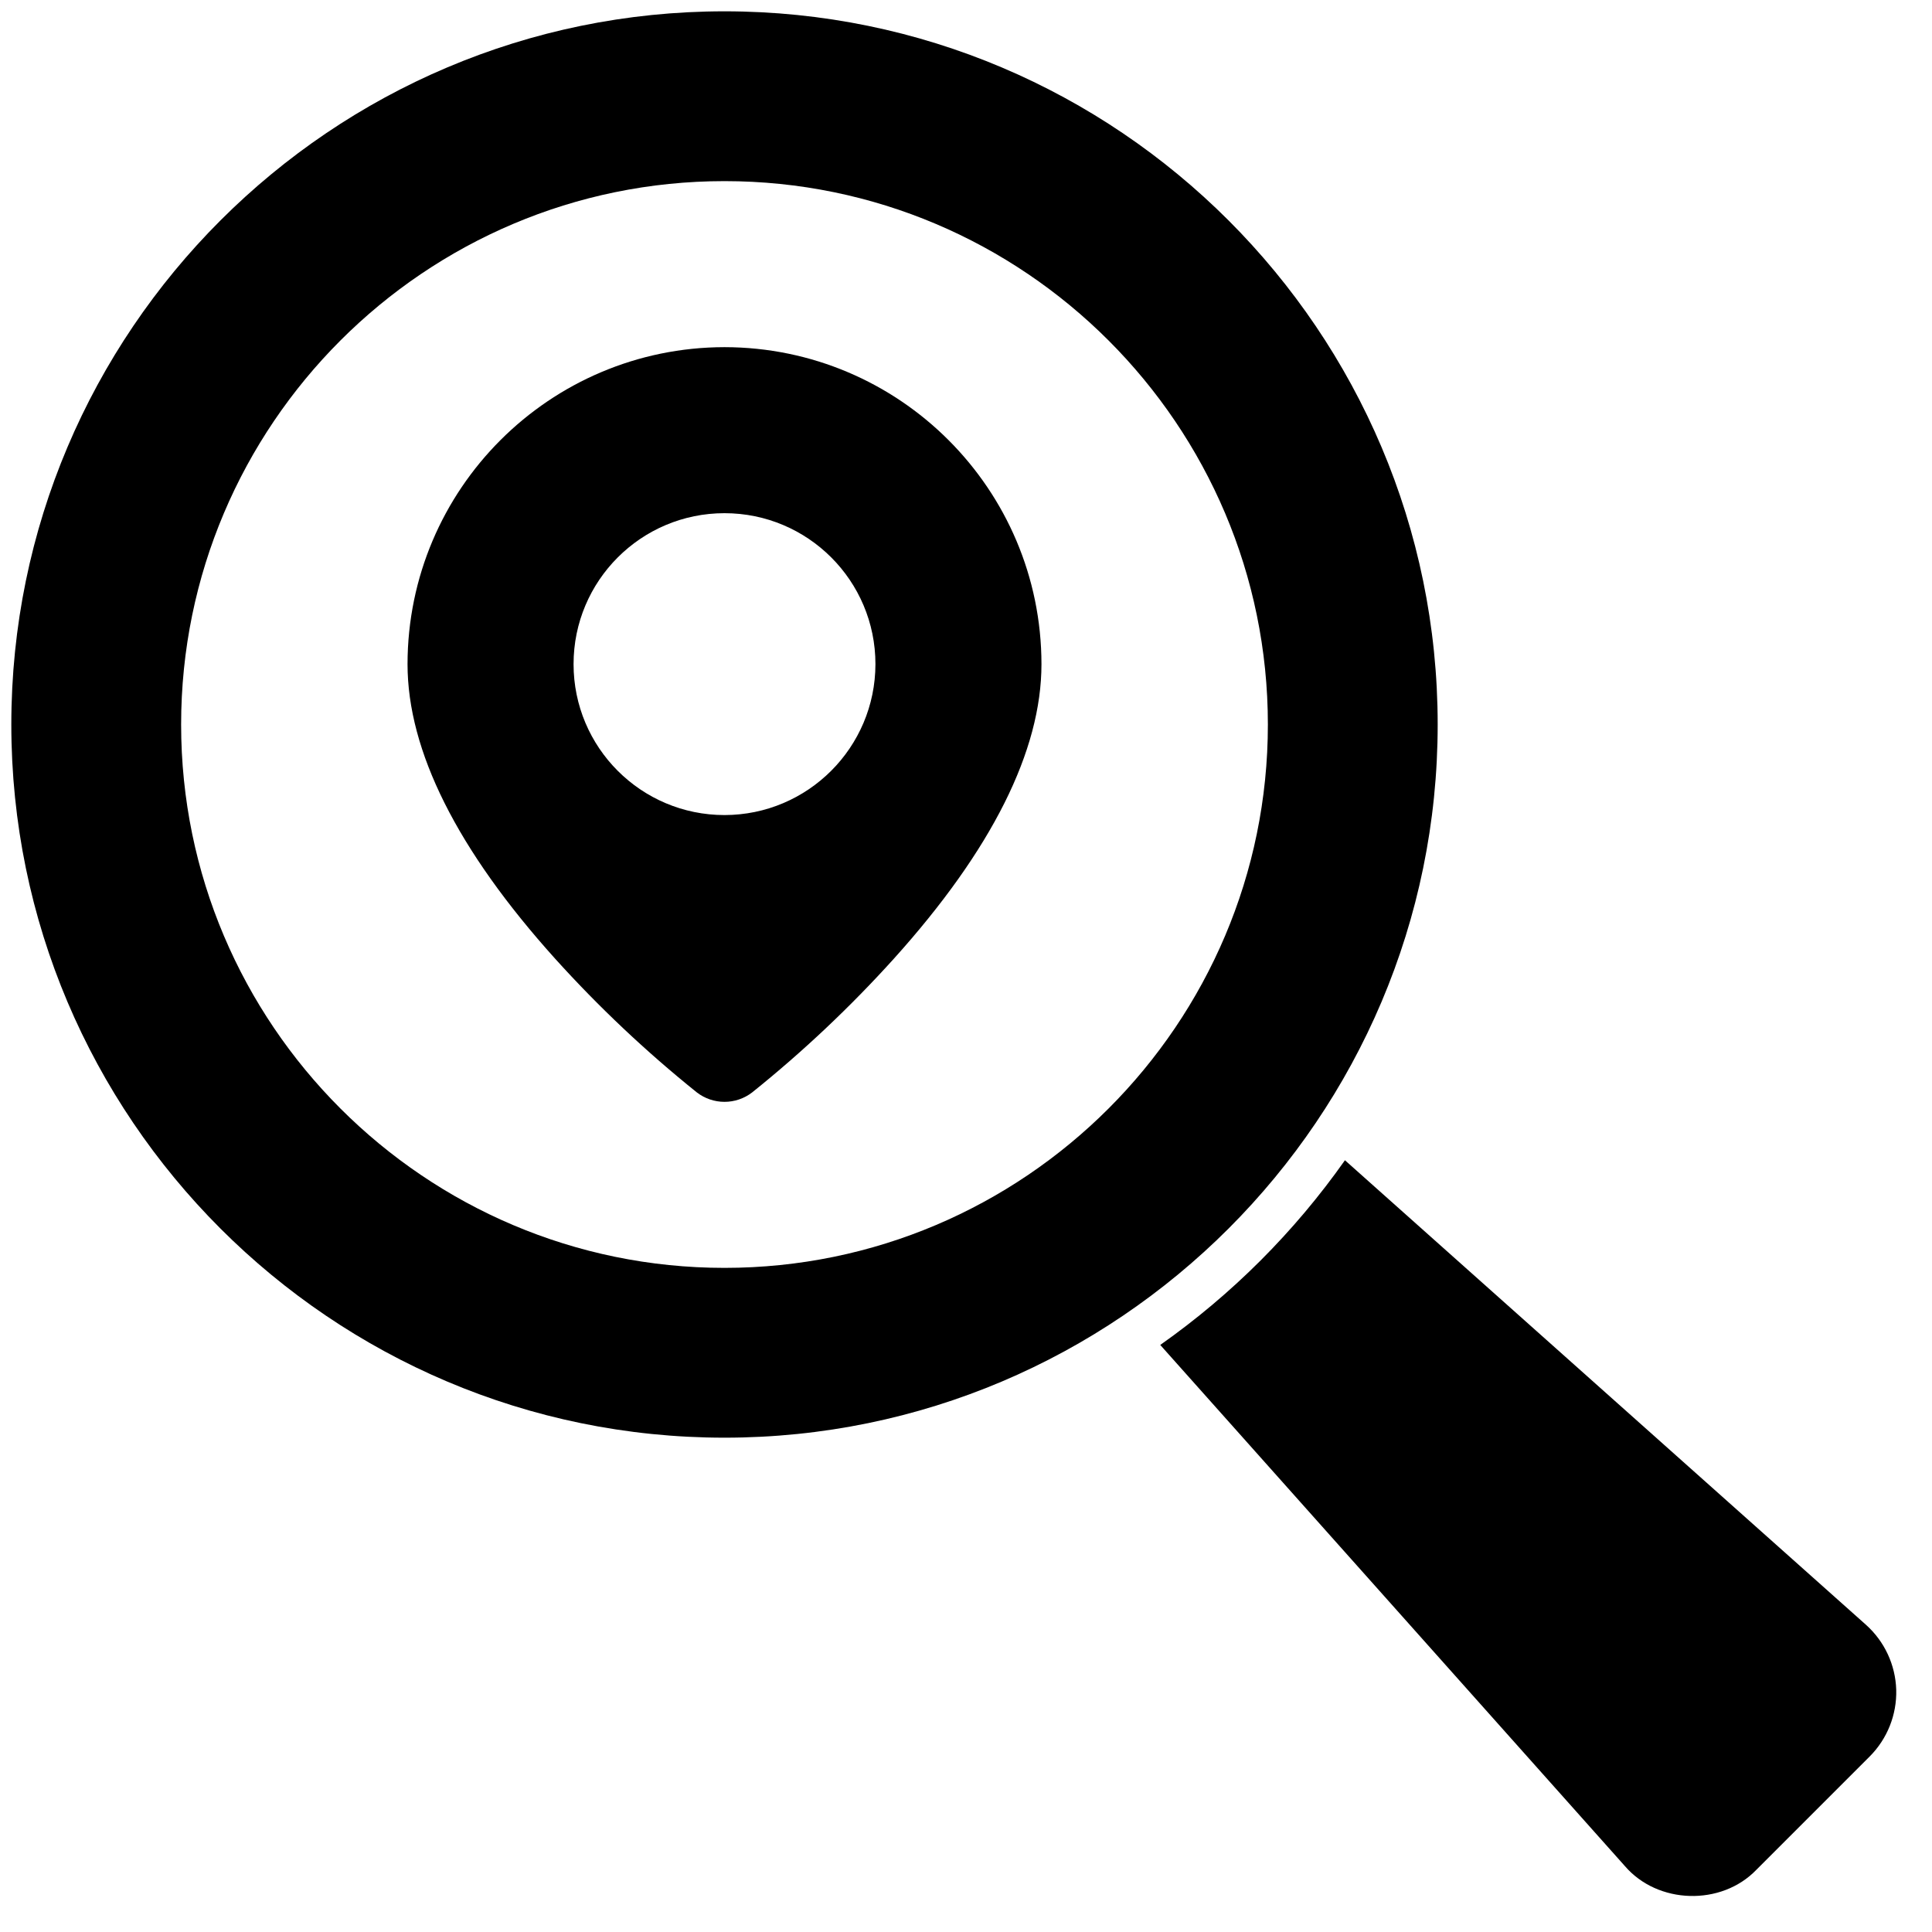
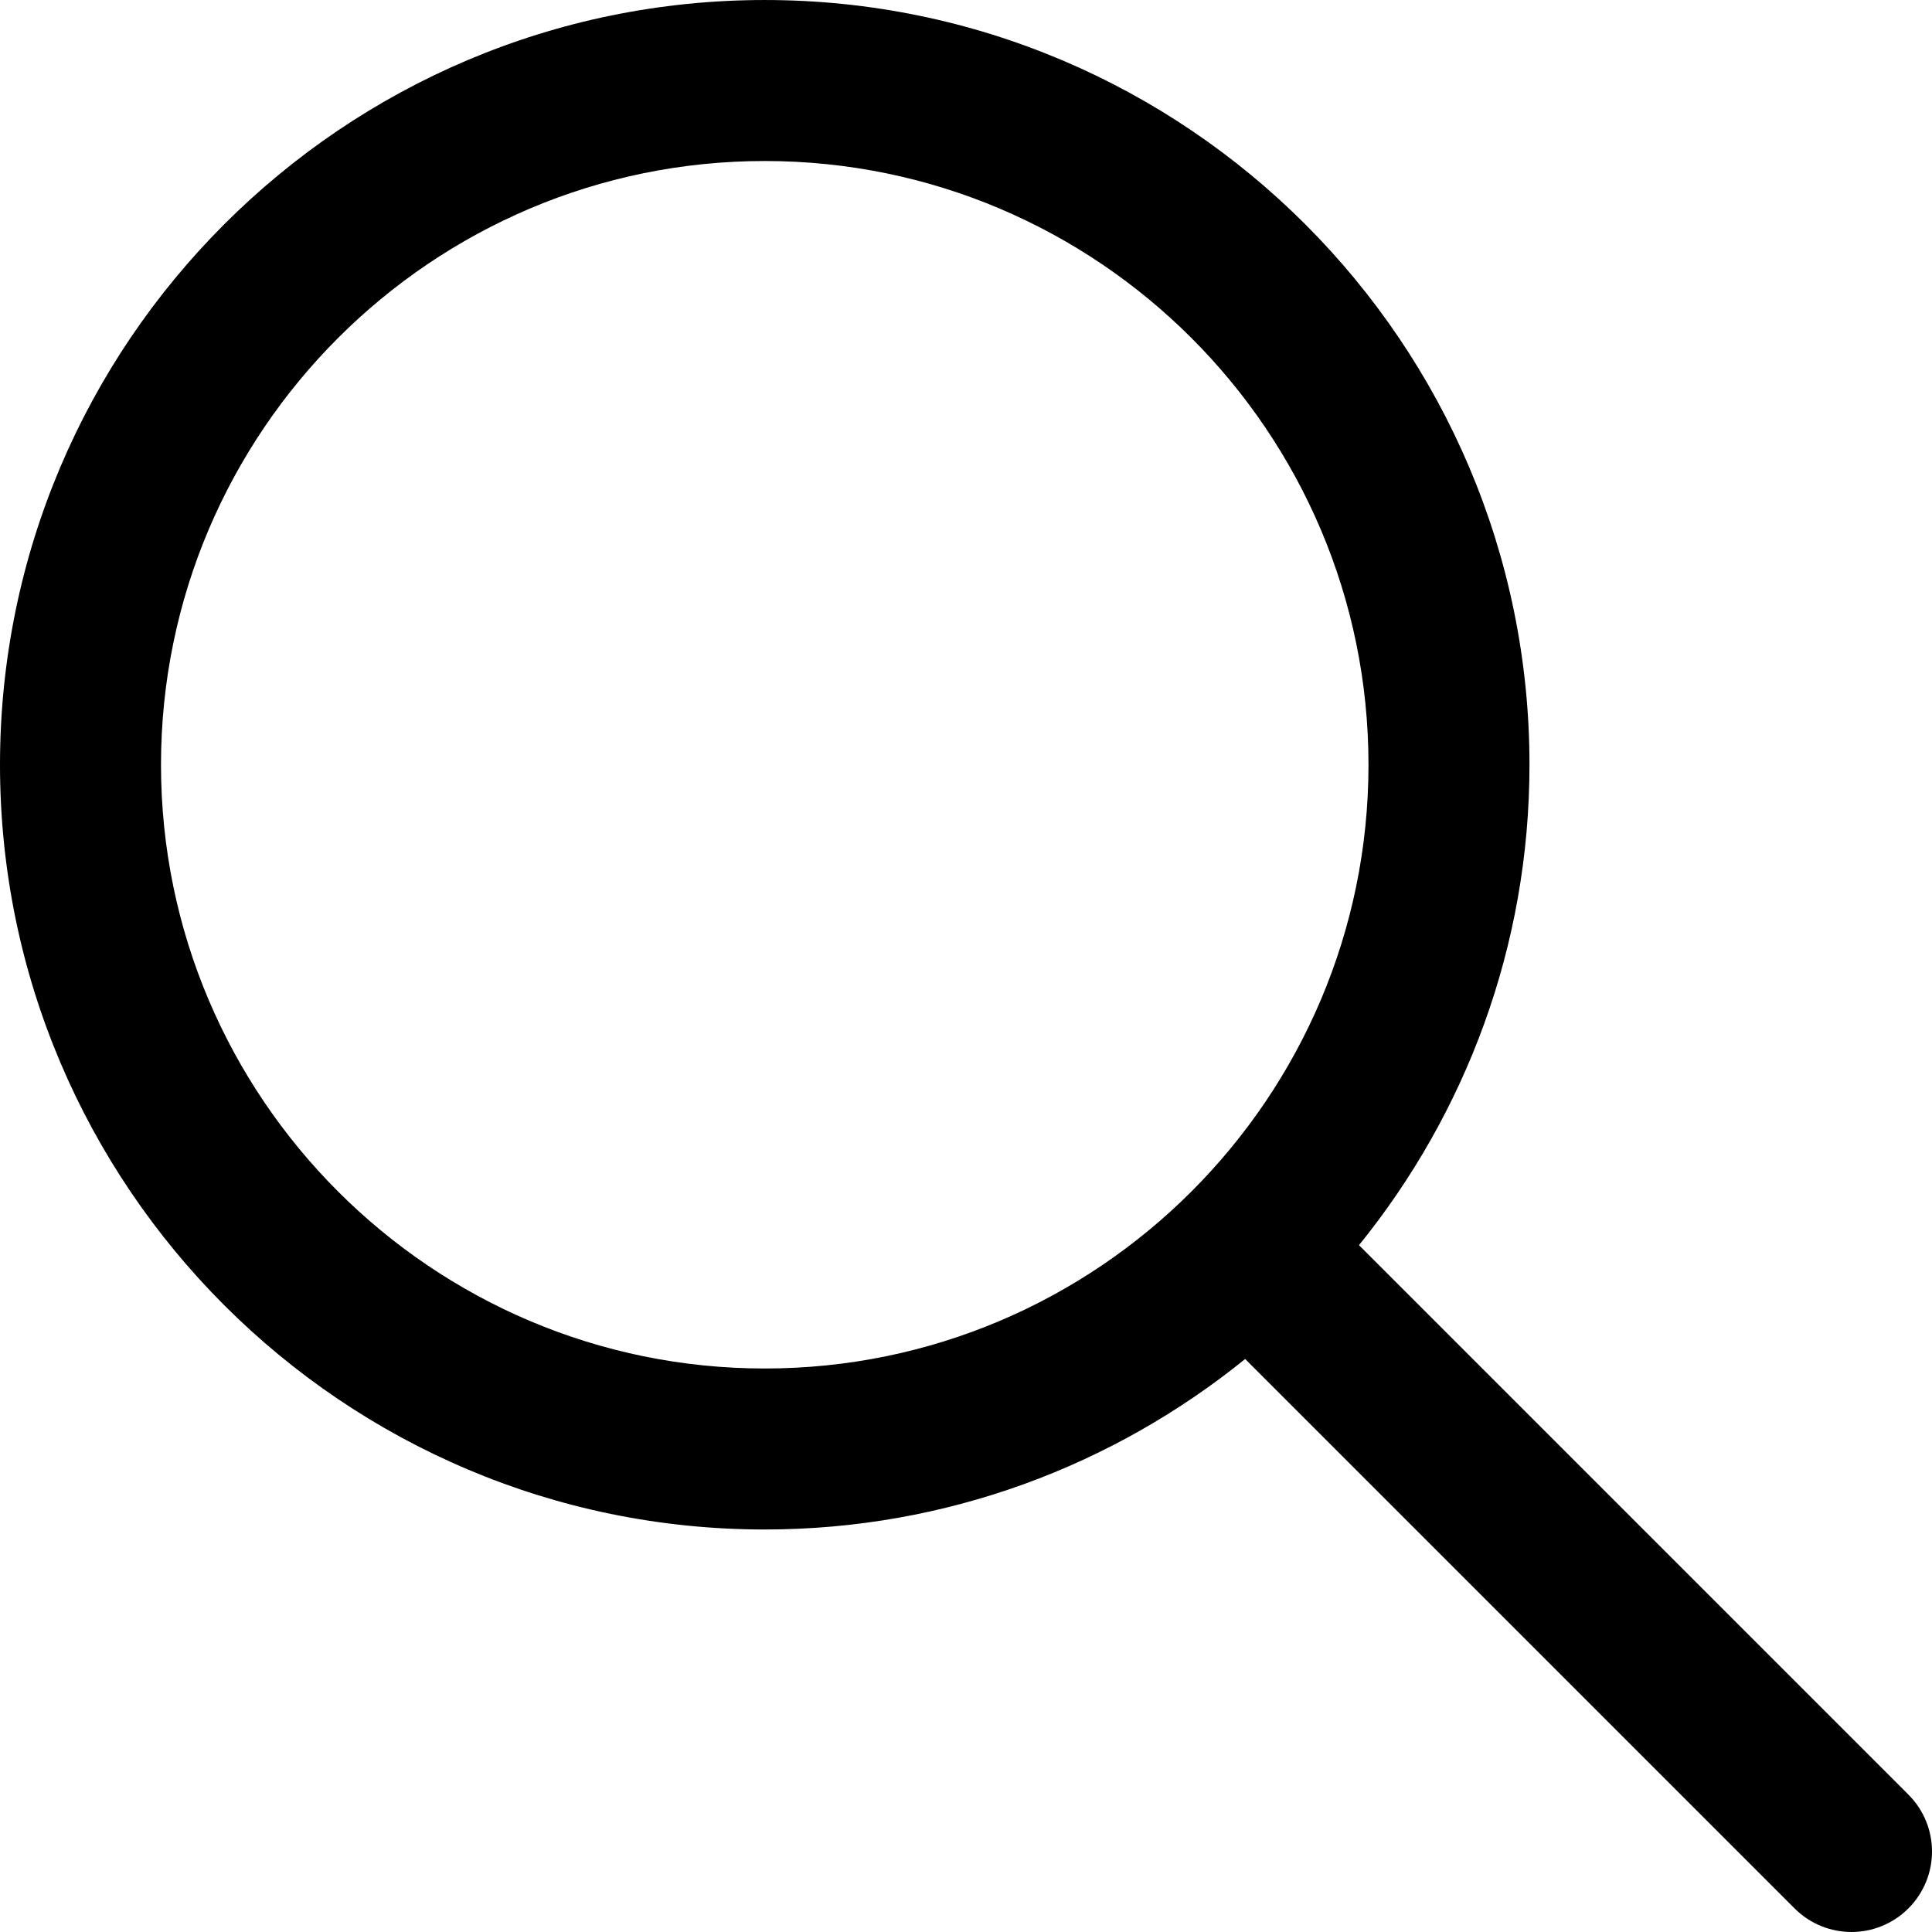
- <svg xmlns="http://www.w3.org/2000/svg" height="512" viewBox="0 0 512 512" width="512">
-   <g id="_02-search" data-name="02-search">
-     <g id="glyph">
-       <path d="m502.52 447.813a24.1 24.1 0 0 0 -8.019-17.227l-138.078-123.108a202.683 202.683 0 0 1 -48.945 48.945l123.108 138.077c8.716 10.185 25.595 10.673 34.885 1l30.029-30.029a24.1 24.1 0 0 0 7.02-17.658z" />
-       <path d="m381 192c0-104.215-84.785-189-189-189s-189 84.785-189 189 84.785 189 189 189 189-84.785 189-189zm-189 144c-79.4 0-144-64.6-144-144s64.6-144 144-144 144 64.6 144 144-64.6 144-144 144z" />
-       <path d="m192 92a84.1 84.1 0 0 0 -84 84c0 22.962 13.148 49.214 39.081 78.027a323.174 323.174 0 0 0 37.552 35.445 12 12 0 0 0 14.734 0 323.174 323.174 0 0 0 37.552-35.445c25.933-28.813 39.081-55.065 39.081-78.027a84.1 84.1 0 0 0 -84-84zm0 124a40 40 0 1 1 40-40 40.045 40.045 0 0 1 -40 40z" />
+ <svg xmlns="http://www.w3.org/2000/svg" version="1.1" id="Capa_1" x="0px" y="0px" viewBox="0 0 512.005 512.005" style="enable-background:new 0 0 512.005 512.005;" xml:space="preserve">
+   <g>
+     <g>
+       <path d="M505.749,475.587l-145.6-145.6c28.203-34.837,45.184-79.104,45.184-127.317c0-111.744-90.923-202.667-202.667-202.667    S0,90.925,0,202.669s90.923,202.667,202.667,202.667c48.213,0,92.48-16.981,127.317-45.184l145.6,145.6    c4.16,4.16,9.621,6.251,15.083,6.251s10.923-2.091,15.083-6.251C514.091,497.411,514.091,483.928,505.749,475.587z     M202.667,362.669c-88.235,0-160-71.765-160-160s71.765-160,160-160s160,71.765,160,160S290.901,362.669,202.667,362.669z" />
    </g>
  </g>
+   <g>
+ </g>
+   <g>
+ </g>
+   <g>
+ </g>
+   <g>
+ </g>
+   <g>
+ </g>
+   <g>
+ </g>
+   <g>
+ </g>
+   <g>
+ </g>
+   <g>
+ </g>
+   <g>
+ </g>
+   <g>
+ </g>
+   <g>
+ </g>
+   <g>
+ </g>
+   <g>
+ </g>
+   <g>
+ </g>
</svg>
